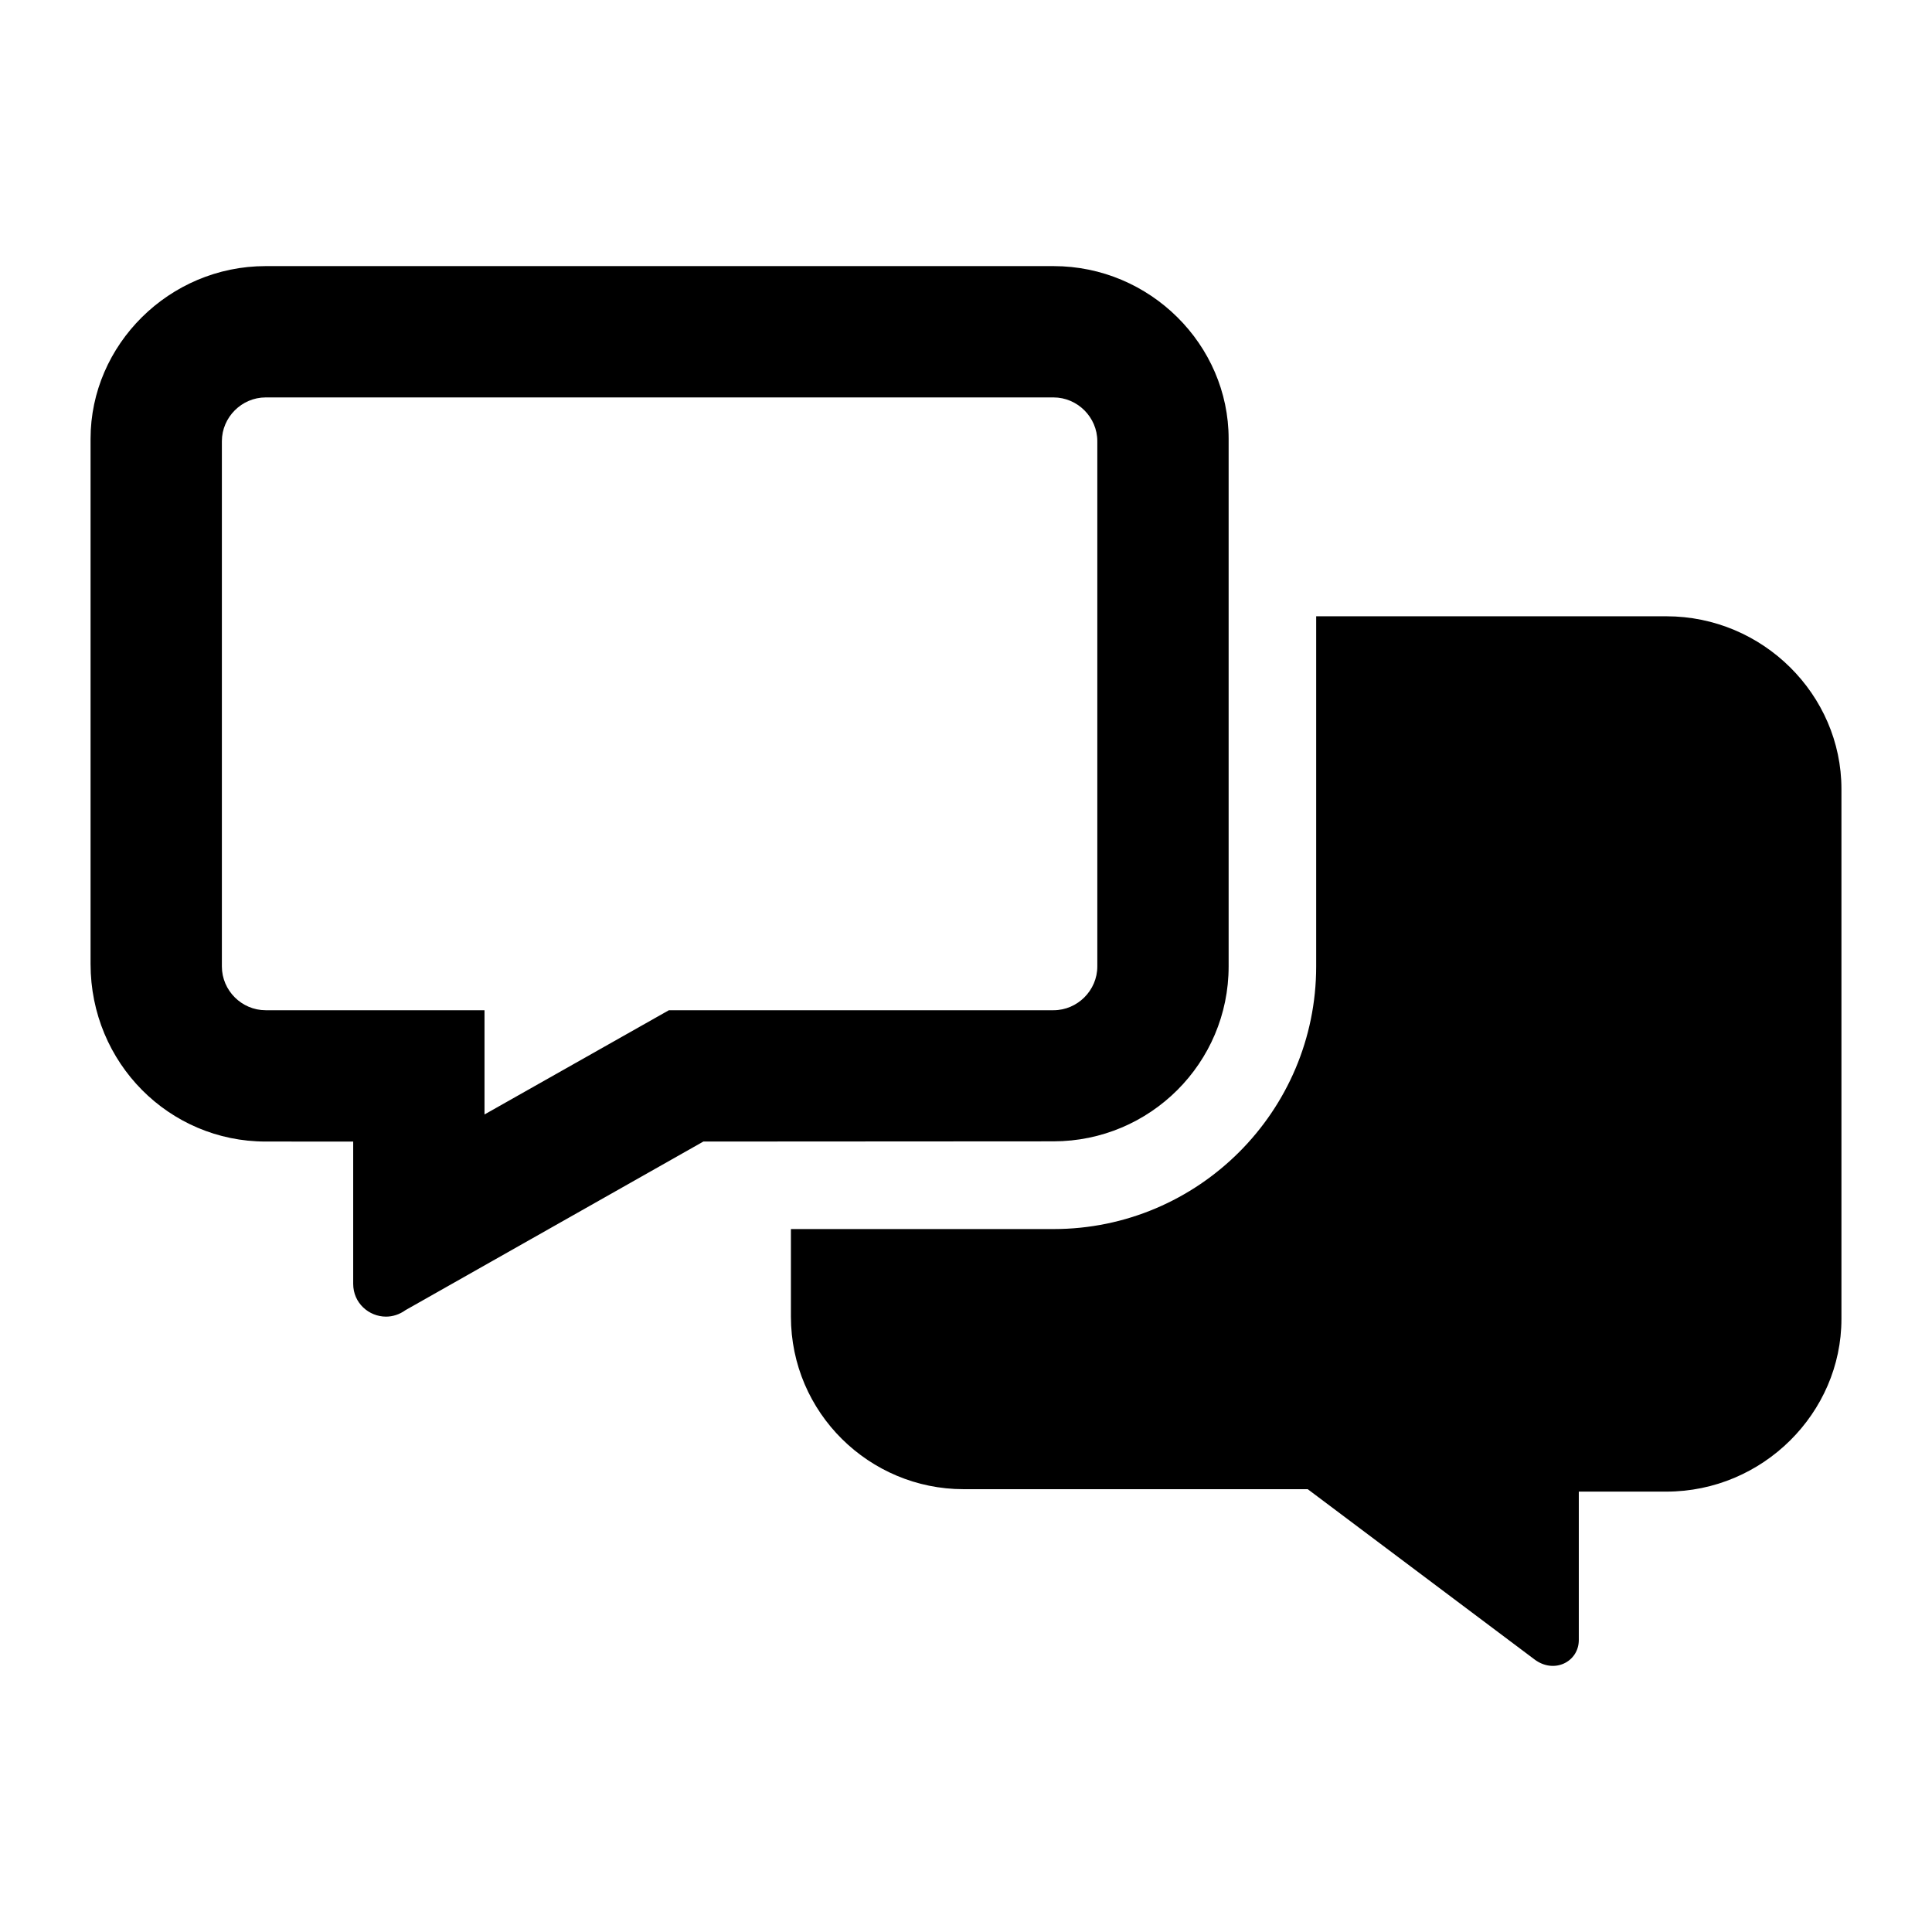
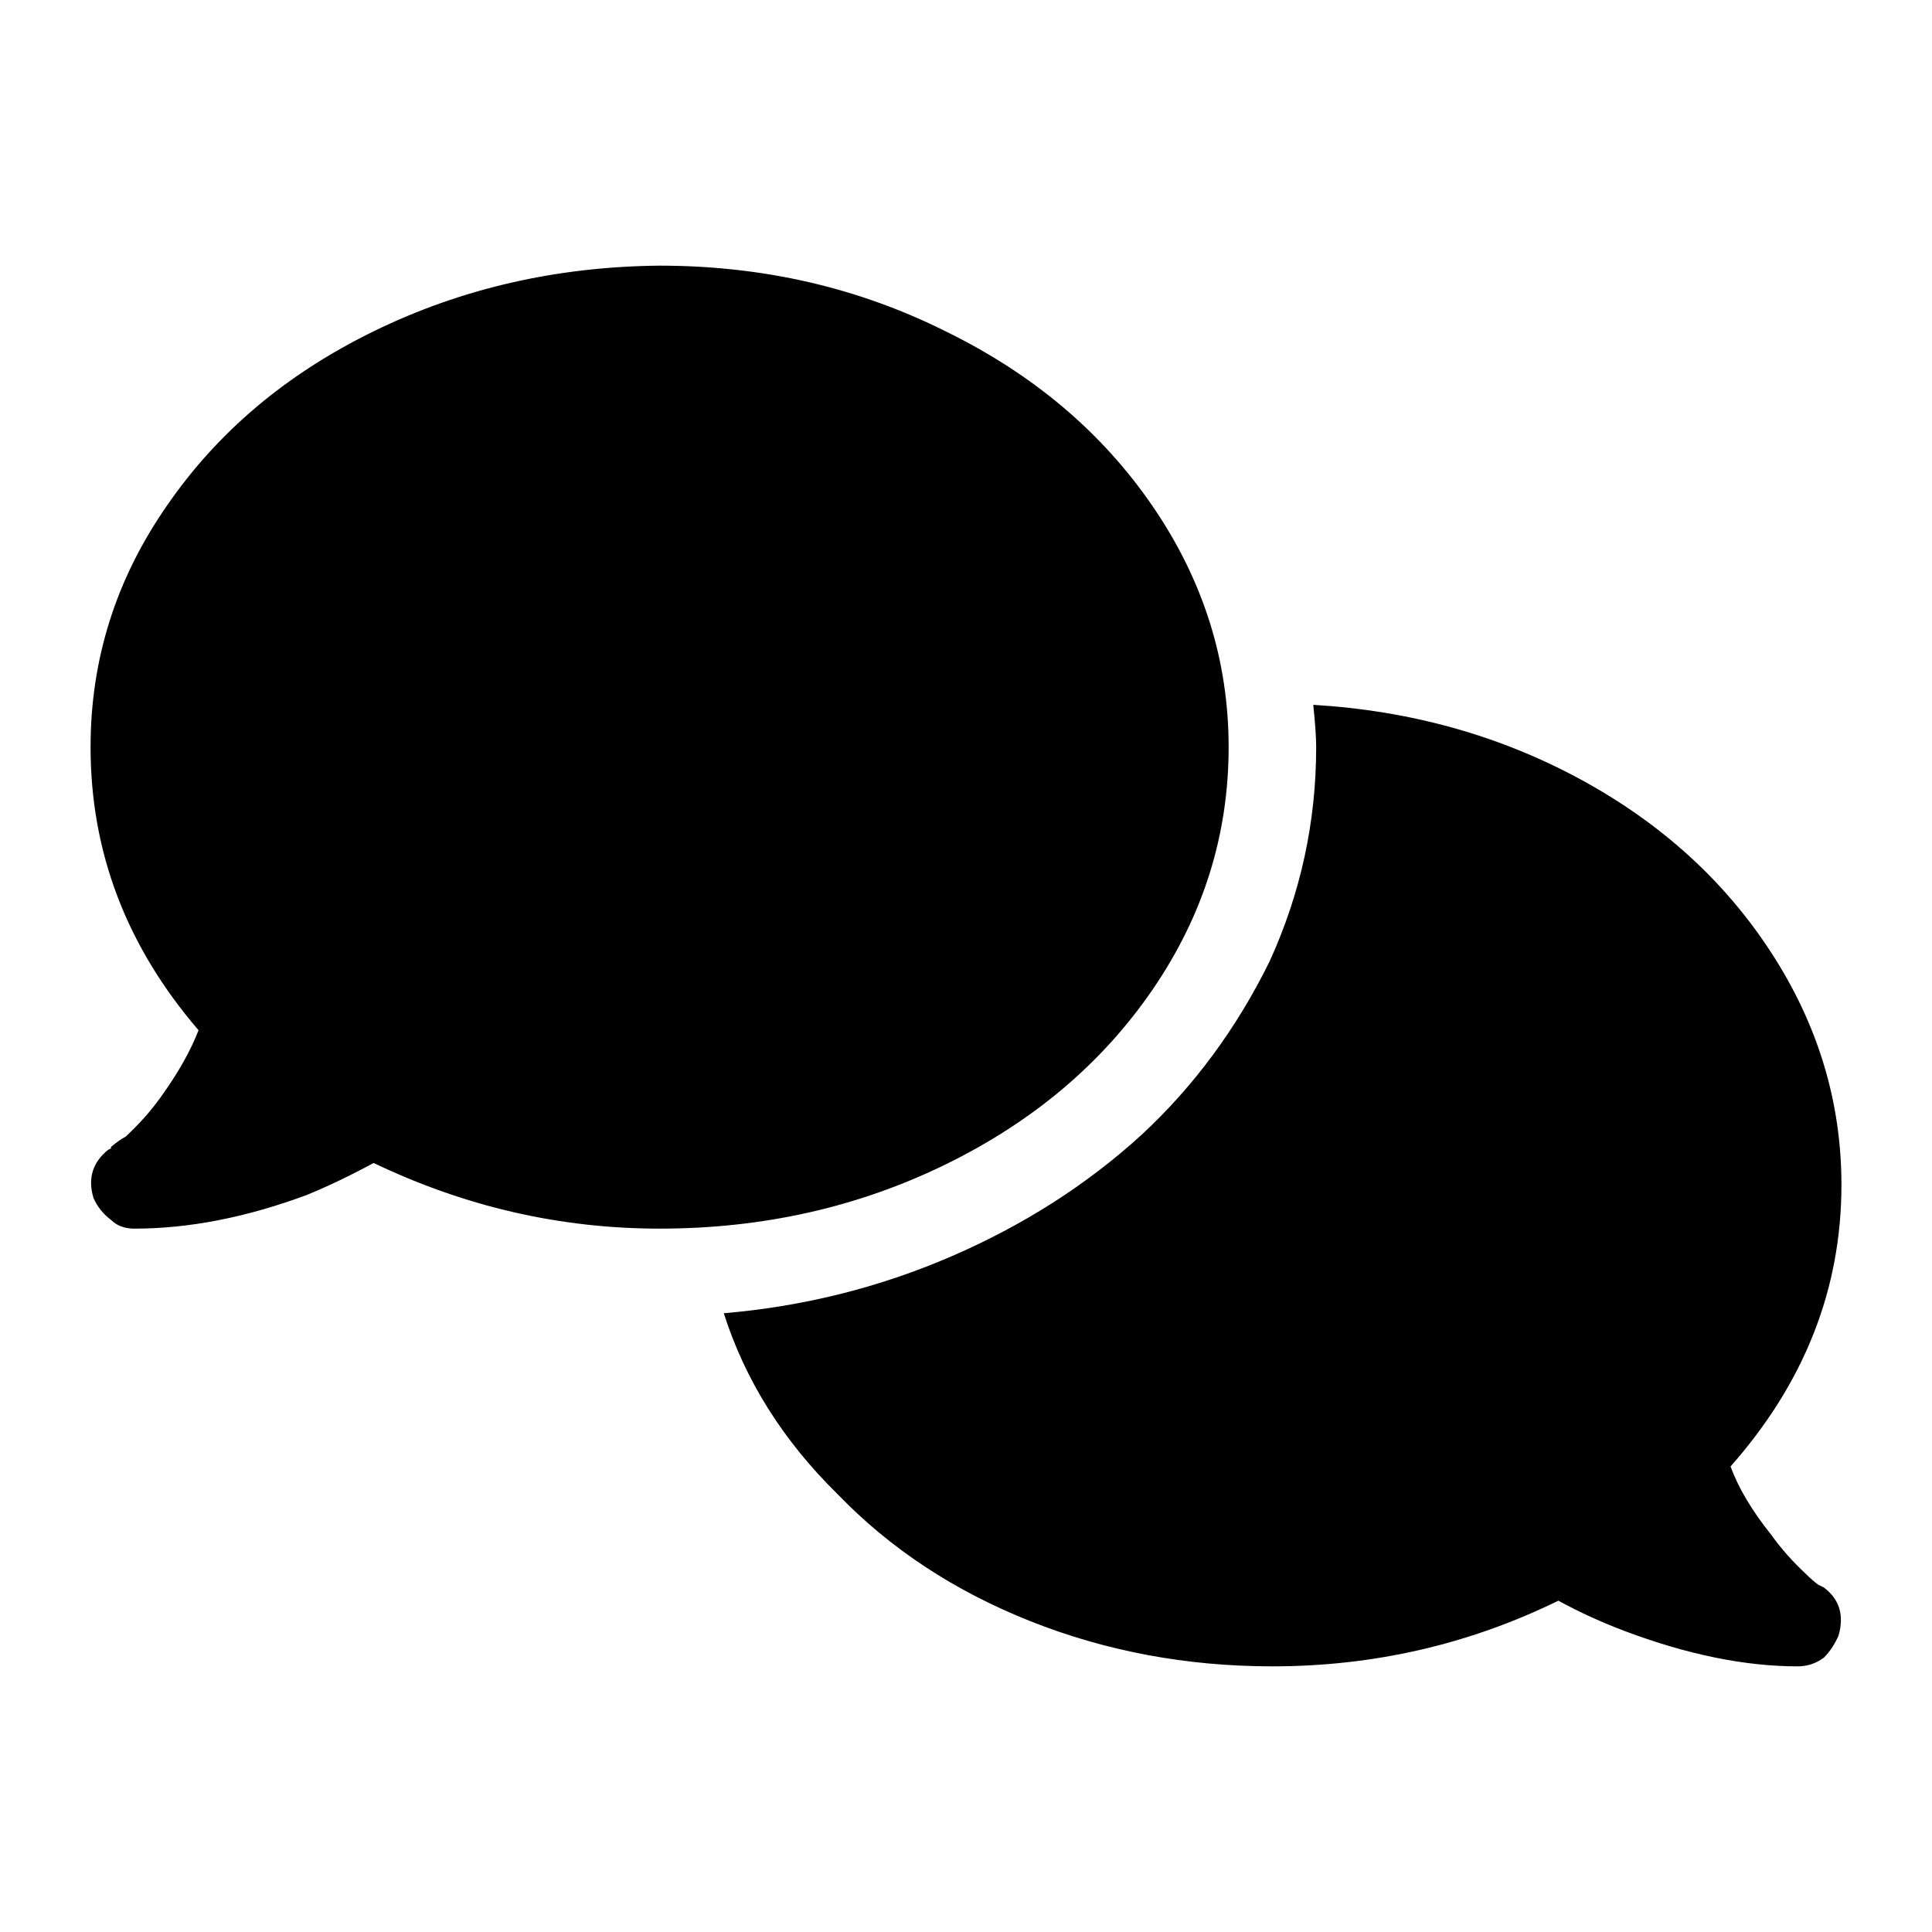
<svg xmlns="http://www.w3.org/2000/svg" viewBox="0 0 1024 1024" role="img">
-   <path fill="currentColor" d="M651.2 512.243V232.538C651.2 182.73 609.585 141.043 558.4 141.043H140.8C89.688 141.043 48.0 182.73 48.0 232.538V510.938C48.0 563.428 89.688 605.043 140.8 605.043L187.2 605.058V680.443C187.2 690.738 195.61 697.843 204.6 697.843C208.044 697.843 211.669 696.755 214.931 694.399L372.8 605.043L558.4 604.934C609.585 604.898 651.2 563.428 651.2 512.243ZM354.53 535.443 256.8 590.688V535.443H140.8C128.113 535.443 117.6 525.003 117.6 512.243V233.843C117.6 221.155 128.113 210.643 140.8 210.643H558.4C571.087 210.643 581.6 221.155 581.6 233.843V512.243C581.6 524.93 571.087 535.443 558.4 535.443H354.53ZM883.2 326.643H697.6V512.243C697.6 589.006 635.163 651.428 558.4 651.428L419.2 651.43V697.801C419.2 748.914 460.887 789.296 510.695 789.296L693.105 789.286L813.093 879.36C823.605 887.503 836.8 880.833 836.8 869.233V790.585H883.2C934.312 790.585 976.0 748.897 976.0 699.09V418.138C976.0 368.258 934.385 326.643 883.2 326.643Z" />
+   <path fill="currentColor" d="M349.6 651.2Q270.72 651.2 198.027 616.4Q179.467 626.453 162.453 633.413Q114.507 651.2 71.2 651.2Q63.467 651.2 58.827 646.56Q52.64 641.92 49.547 634.96Q44.907 619.493 57.28 609.44L58.827 608.667V607.893Q63.467 604.027 66.56 602.48Q77.387 592.427 85.12 581.6Q99.04 562.267 105.227 546.027Q48.0 479.52 48.0 396.0Q48.0 326.4 88.213 268.4Q128.427 209.627 198.027 175.6Q267.627 141.573 349.6 140.8Q431.573 140.8 501.173 175.6Q570.773 209.627 610.987 268.4Q651.2 327.173 651.2 396.0Q651.2 465.6 610.987 524.373Q570.773 583.147 501.173 617.173Q431.573 651.2 349.6 651.2ZM697.6 396.0Q697.6 388.267 696.053 373.573Q773.387 378.213 837.573 413.013Q901.76 447.813 938.88 505.04Q976.0 562.267 976.0 628.0Q976.0 710.747 917.227 777.253Q923.413 794.267 938.88 813.6Q946.613 824.427 957.44 834.48Q960.533 837.573 963.627 839.893L965.173 840.667L966.72 841.44Q979.093 850.72 974.453 866.96Q971.36 873.92 966.72 878.56Q960.533 883.2 952.8 883.2Q911.04 883.2 861.547 864.64Q842.987 857.68 825.973 848.4Q754.827 883.2 674.4 883.2Q606.347 883.2 546.027 859.227Q485.707 835.253 443.947 791.947Q400.64 749.413 383.627 696.053Q447.04 690.64 504.267 665.893Q561.493 641.147 604.8 601.707Q646.56 563.04 672.853 509.68Q697.6 455.547 697.6 396.0Z" />
</svg>
